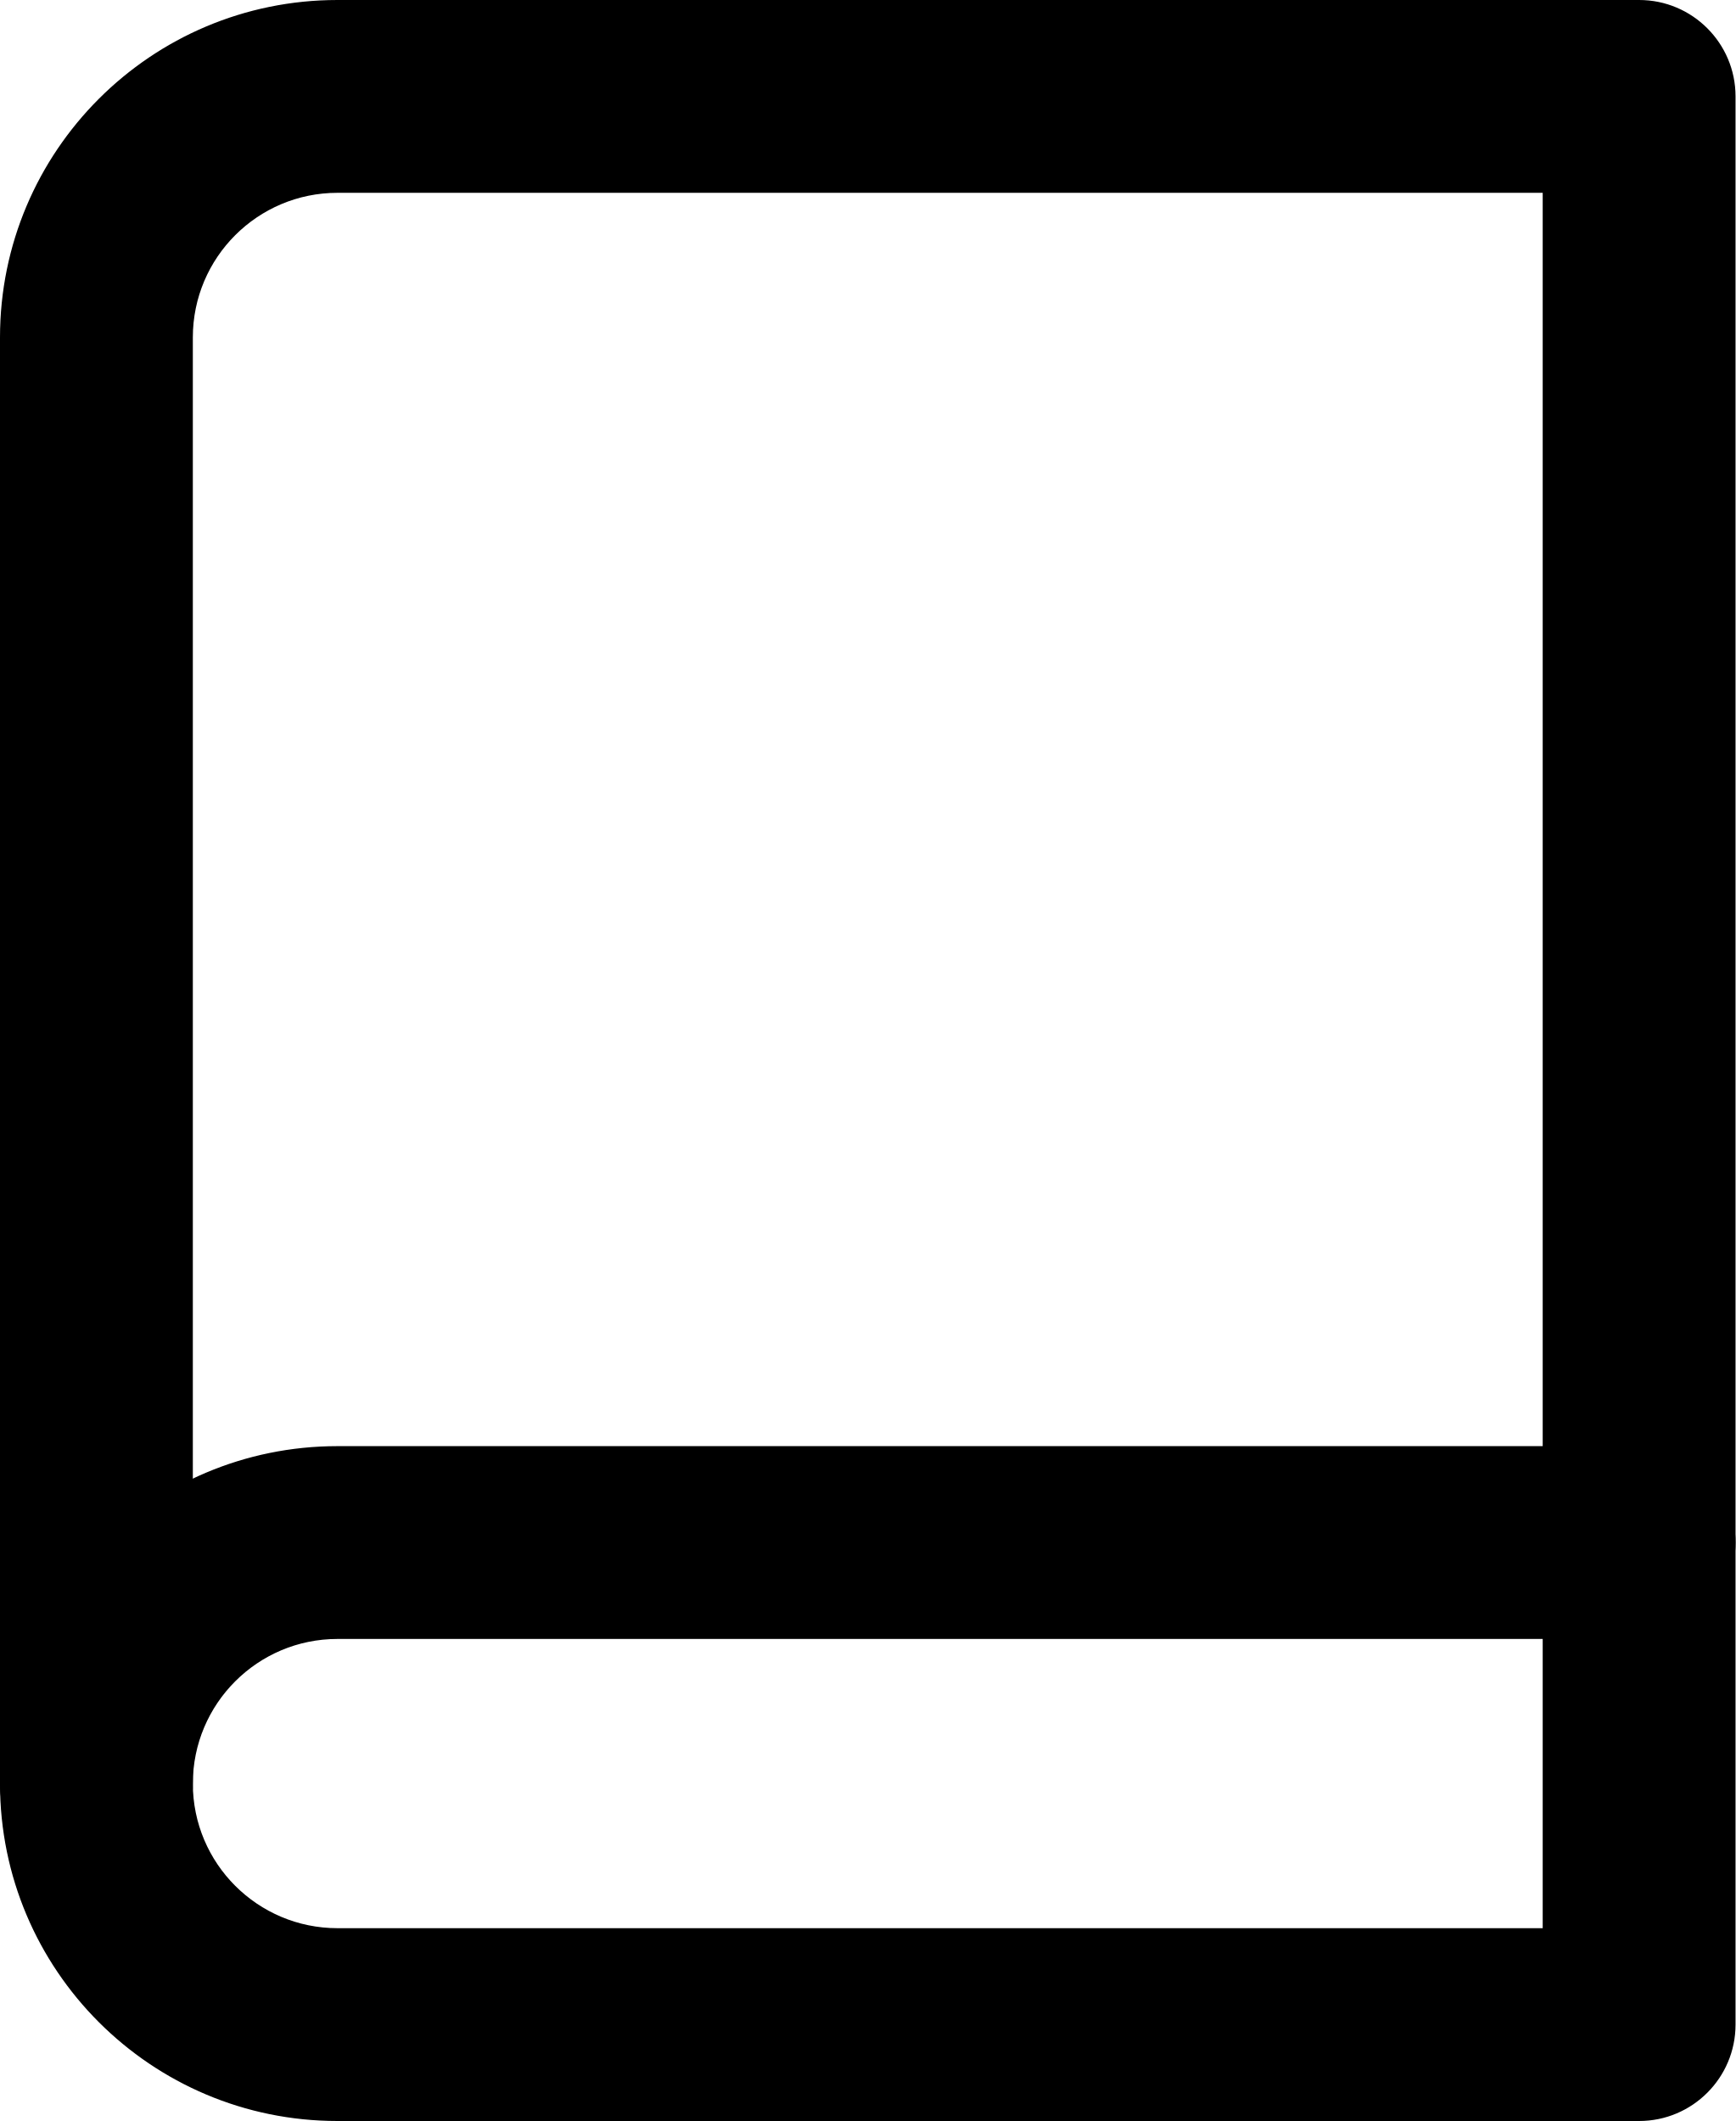
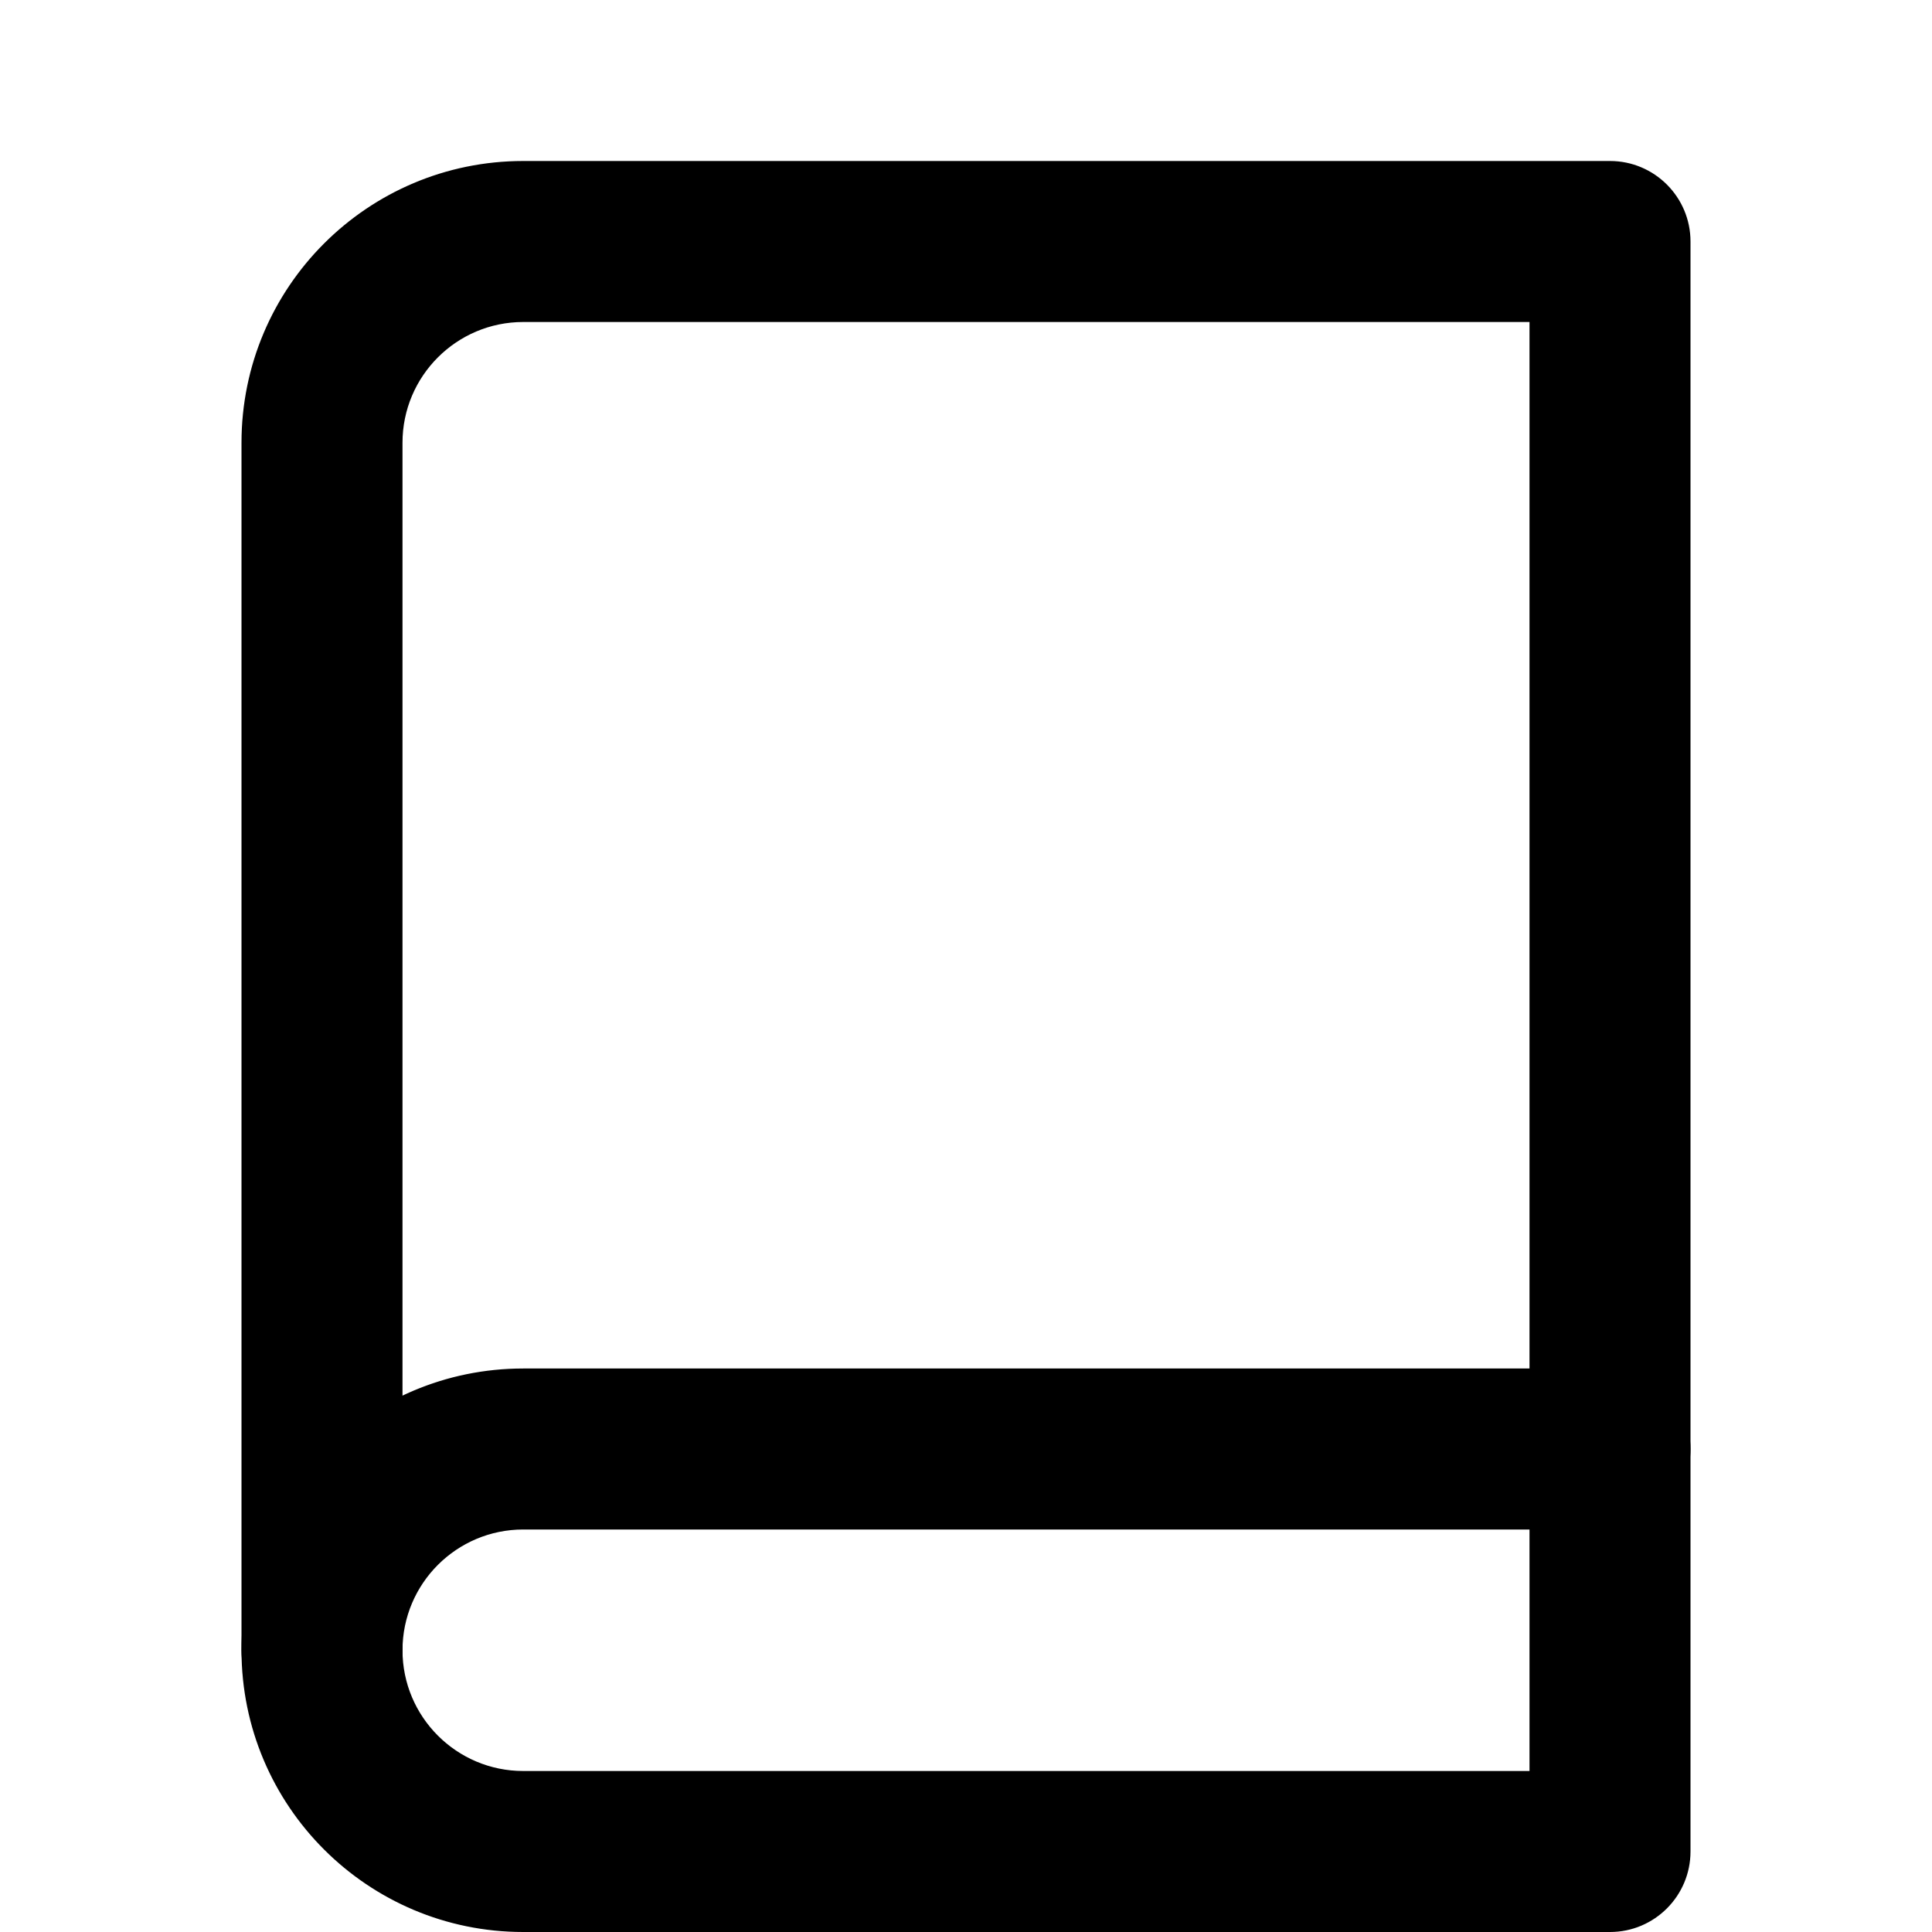
- <svg xmlns="http://www.w3.org/2000/svg" width="18px" height="22px" viewBox="0 0 18 22" version="1.1">
+ <svg xmlns="http://www.w3.org/2000/svg" width="24px" height="24px" viewBox="0 0 24 24" version="1.1">
  <defs />
-   <g id="Artboard-4" fill-rule="evenodd" transform="translate(-23, -24)">
-     <g id="icon-book" transform="translate(23, 24)" fill-rule="nonzero">
-       <path d="M2,18.5 C2,19.052 1.552,19.5 1,19.5 C0.448,19.5 0,19.052 0,18.5 C0,16.567 1.567,15 3.5,15 L17,15 C17.552,15 18,15.448 18,16 C18,16.552 17.552,17 17,17 L3.5,17 C2.672,17 2,17.672 2,18.5 Z" id="Shape" />
-       <path d="M16,2 L3.5,2 C2.672,2 2,2.672 2,3.5 L2,18.5 C2,19.328 2.672,20 3.5,20 L16,20 L16,2 Z M3.5,0 L17,0 C17.552,0 18,0.448 18,1 L18,21 C18,21.552 17.552,22 17,22 L3.5,22 C1.567,22 0,20.433 0,18.5 L0,3.5 C0,1.567 1.567,6.66133815e-16 3.5,0 Z" id="Shape" />
+   <g id="Page-1" stroke="none" stroke-width="1" fill="none" fill-rule="evenodd">
+     <g id="icon-book" fill="#000000" fill-rule="nonzero">
+       <path d="M5,20.5 C5,21.052 4.552,21.5 4,21.5 C3.448,21.5 3,21.052 3,20.5 C3,18.567 4.567,17 6.5,17 L20,17 C20.552,17 21,17.448 21,18 C21,18.552 20.552,19 20,19 L6.5,19 C5.672,19 5,19.672 5,20.5 Z" id="Shape" />
+       <path d="M19,4 L6.5,4 C5.672,4 5,4.672 5,5.5 L5,20.5 C5,21.328 5.672,22 6.5,22 L19,22 L19,4 Z M6.5,2 L20,2 C20.552,2 21,2.448 21,3 L21,23 C21,23.552 20.552,24 20,24 L6.5,24 C4.567,24 3,22.433 3,20.5 L3,5.5 C3,3.567 4.567,2 6.5,2 Z" id="Shape" />
    </g>
  </g>
</svg>
